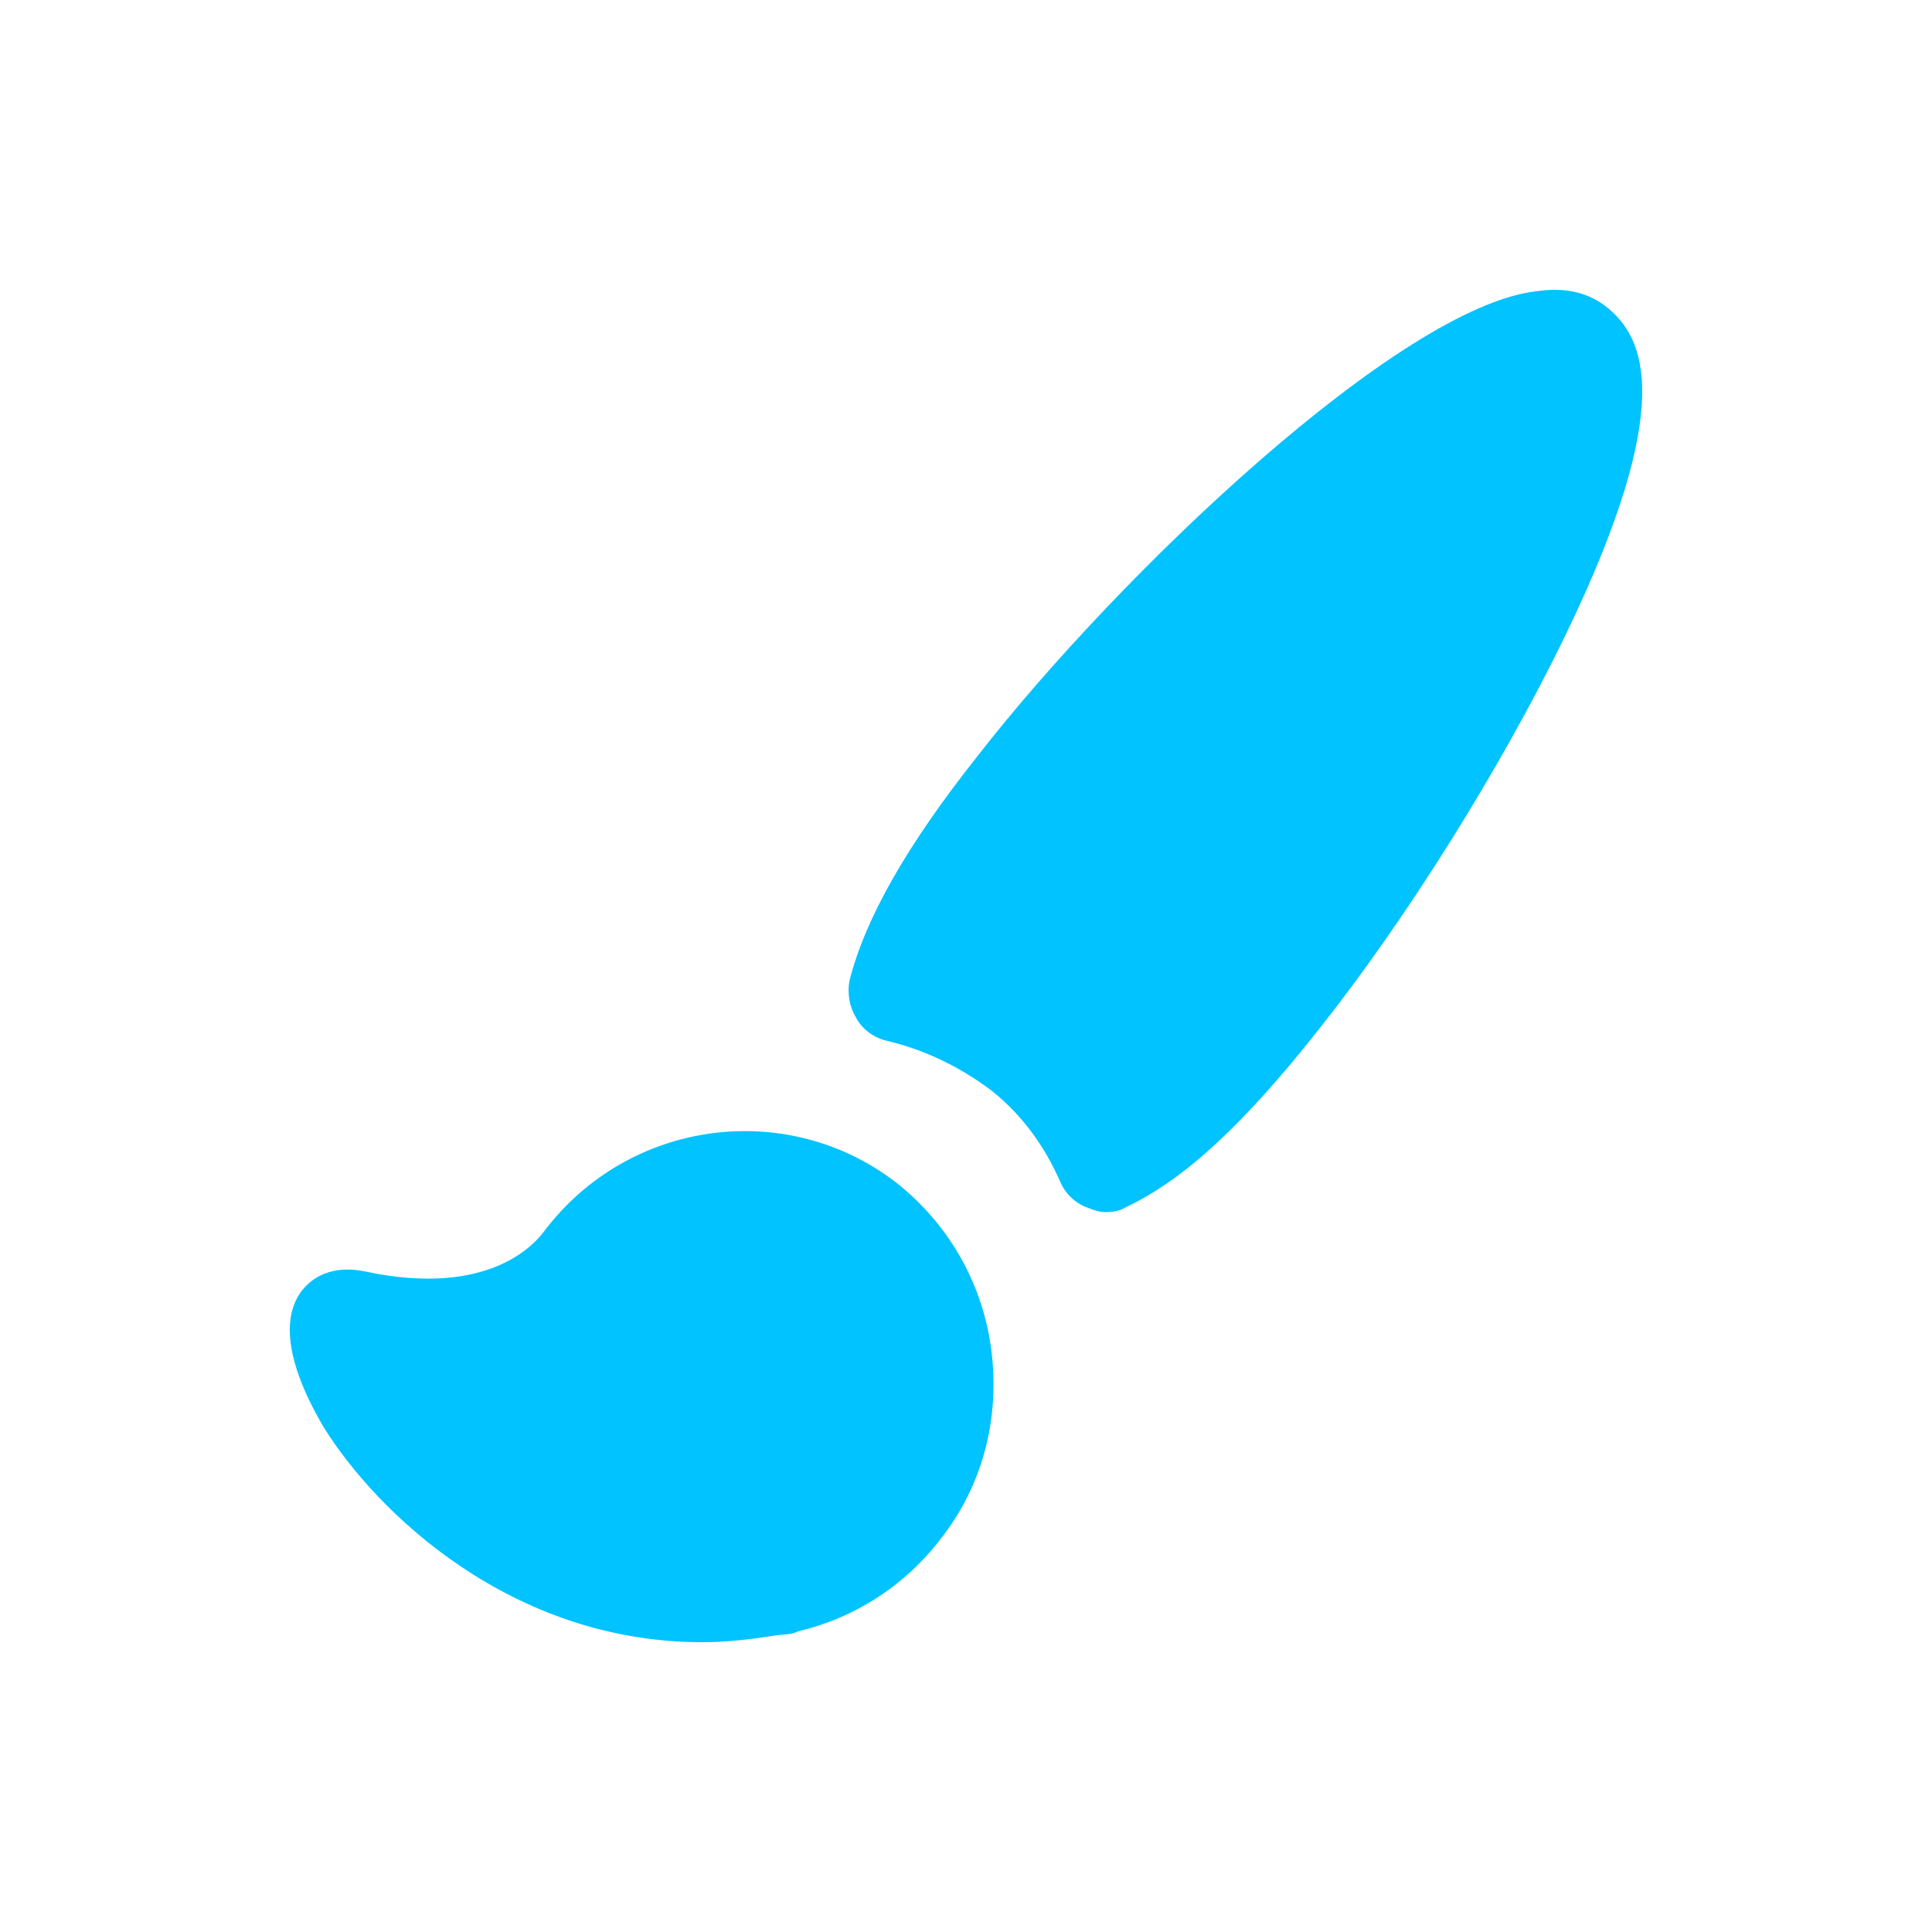
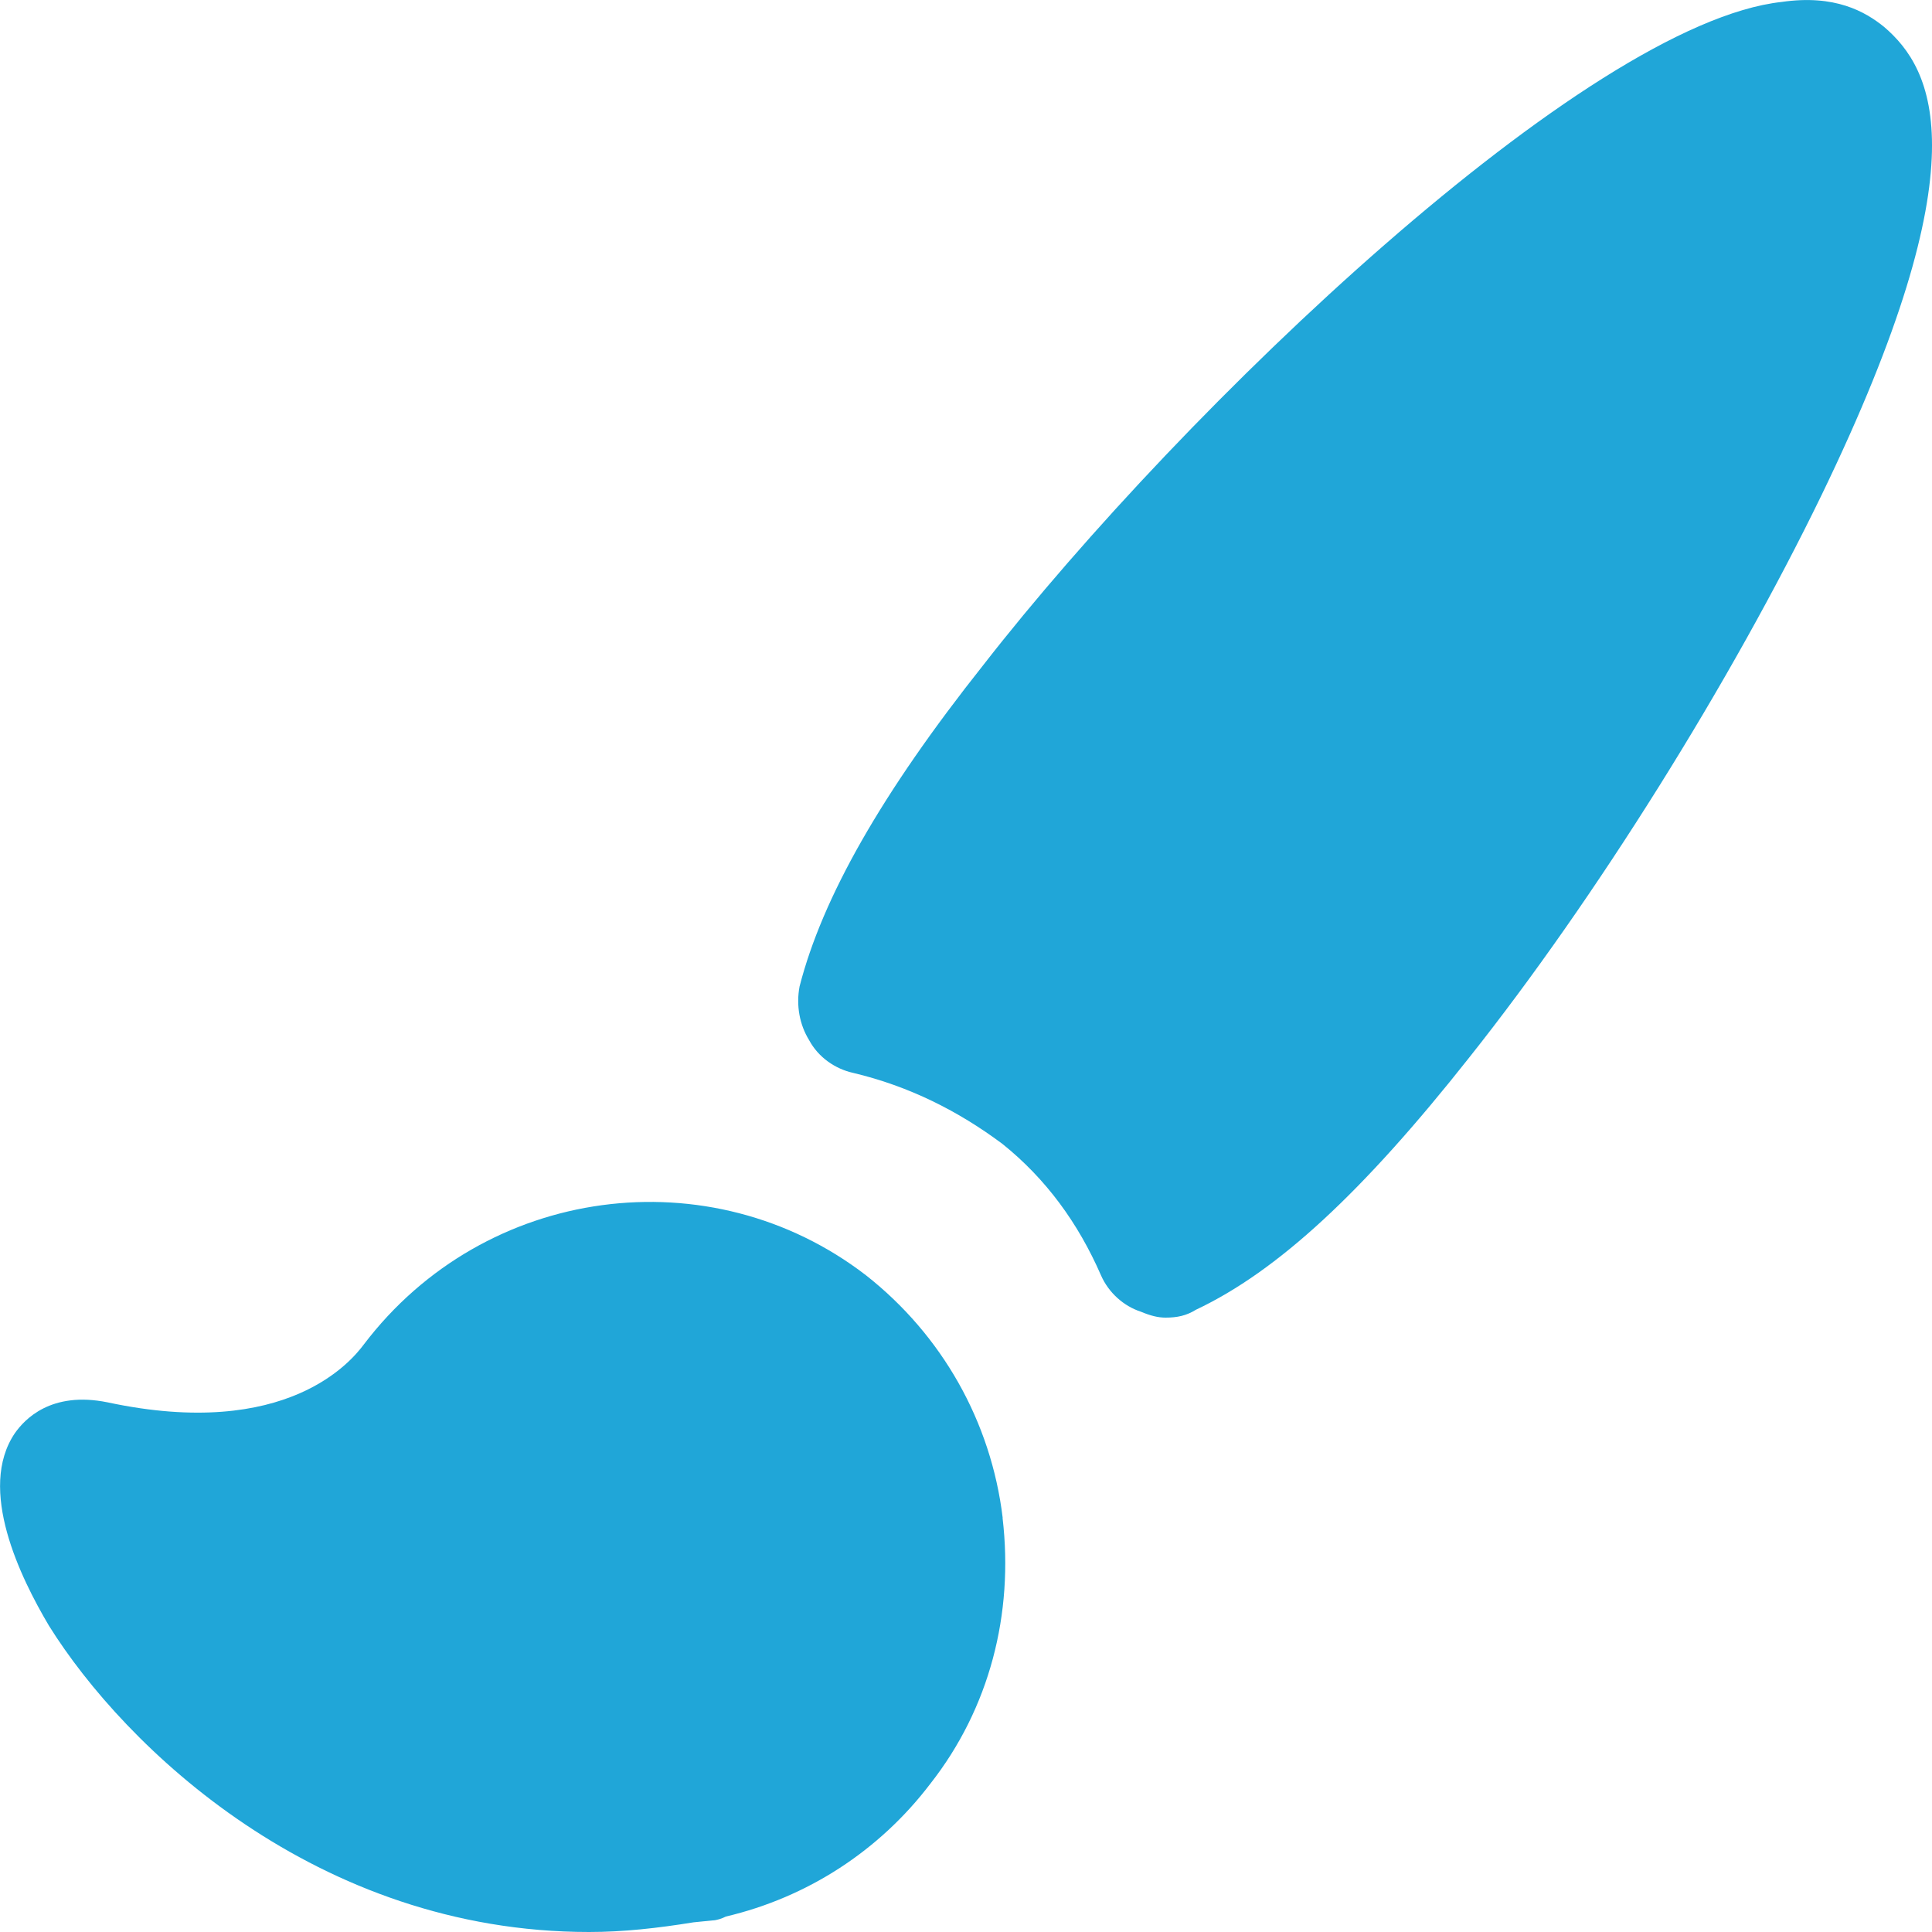
- <svg xmlns="http://www.w3.org/2000/svg" width="20px" height="20px" viewBox="0 0 20 20" version="1.1">
-   <defs />
-   <g id="Paint-Editor-V1" stroke="none" stroke-width="1" fill="none" fill-rule="evenodd">
-     <path d="M16.2,6.587 C15.542,7.942 14.566,9.505 13.646,10.664 C12.875,11.64 12.257,12.212 11.666,12.491 C11.597,12.534 11.53,12.548 11.446,12.548 C11.391,12.548 11.336,12.534 11.268,12.505 C11.144,12.464 11.034,12.367 10.979,12.241 C10.814,11.863 10.581,11.543 10.266,11.291 C9.949,11.053 9.591,10.872 9.181,10.774 C9.056,10.746 8.932,10.664 8.863,10.537 C8.795,10.425 8.768,10.286 8.795,10.147 C8.959,9.505 9.385,8.752 10.127,7.817 C11.585,5.945 14.498,3.169 15.911,3.014 C16.296,2.958 16.516,3.083 16.653,3.195 C17.012,3.502 17.369,4.174 16.2,6.587 Z M10.265,13.999 C10.348,14.697 10.169,15.381 9.742,15.925 C9.372,16.412 8.85,16.749 8.26,16.888 C8.232,16.902 8.191,16.916 8.163,16.916 L8.025,16.93 C7.765,16.972 7.518,17 7.269,17 C5.292,17 3.903,15.659 3.355,14.781 C3.147,14.432 2.833,13.79 3.107,13.385 C3.176,13.287 3.367,13.078 3.779,13.162 C5.085,13.441 5.552,12.855 5.635,12.743 C6.515,11.584 8.15,11.375 9.275,12.24 C9.826,12.673 10.182,13.301 10.265,13.999 Z" id="Fill-4" fill="#00C3FF" />
+ <svg xmlns="http://www.w3.org/2000/svg" version="1.1" width="14" height="14" viewBox="0,0,14,14">
+   <g transform="translate(-233,-173)">
+     <g data-paper-data="{&quot;isPaintingLayer&quot;:true}" fill="#20a6d8" fill-rule="evenodd" stroke="none" stroke-width="1" stroke-linecap="butt" stroke-linejoin="miter" stroke-miterlimit="10" stroke-dasharray="" stroke-dashoffset="0" style="mix-blend-mode: normal">
+       <path d="M246.2,176.587c-0.658,1.355 -1.634,2.919 -2.554,4.077c-0.771,0.976 -1.389,1.548 -1.98,1.827c-0.069,0.043 -0.136,0.057 -0.22,0.057c-0.055,0 -0.11,-0.014 -0.179,-0.043c-0.124,-0.04 -0.234,-0.138 -0.289,-0.264c-0.165,-0.378 -0.398,-0.698 -0.713,-0.951c-0.317,-0.237 -0.675,-0.419 -1.085,-0.516c-0.125,-0.028 -0.249,-0.11 -0.317,-0.237c-0.069,-0.112 -0.095,-0.251 -0.069,-0.389c0.165,-0.642 0.591,-1.396 1.333,-2.331c1.458,-1.872 4.37,-4.648 5.784,-4.803c0.385,-0.056 0.605,0.07 0.742,0.181c0.359,0.307 0.716,0.978 -0.453,3.392zM240.265,183.999c0.082,0.698 -0.096,1.382 -0.523,1.926c-0.37,0.487 -0.892,0.824 -1.482,0.963c-0.027,0.014 -0.069,0.028 -0.096,0.028l-0.139,0.014c-0.26,0.042 -0.507,0.07 -0.756,0.07c-1.977,0 -3.366,-1.341 -3.914,-2.219c-0.207,-0.349 -0.522,-0.991 -0.247,-1.396c0.069,-0.098 0.26,-0.307 0.672,-0.223c1.305,0.279 1.772,-0.307 1.856,-0.419c0.879,-1.158 2.514,-1.368 3.639,-0.502c0.551,0.433 0.907,1.061 0.991,1.759z" />
+     </g>
  </g>
</svg>
